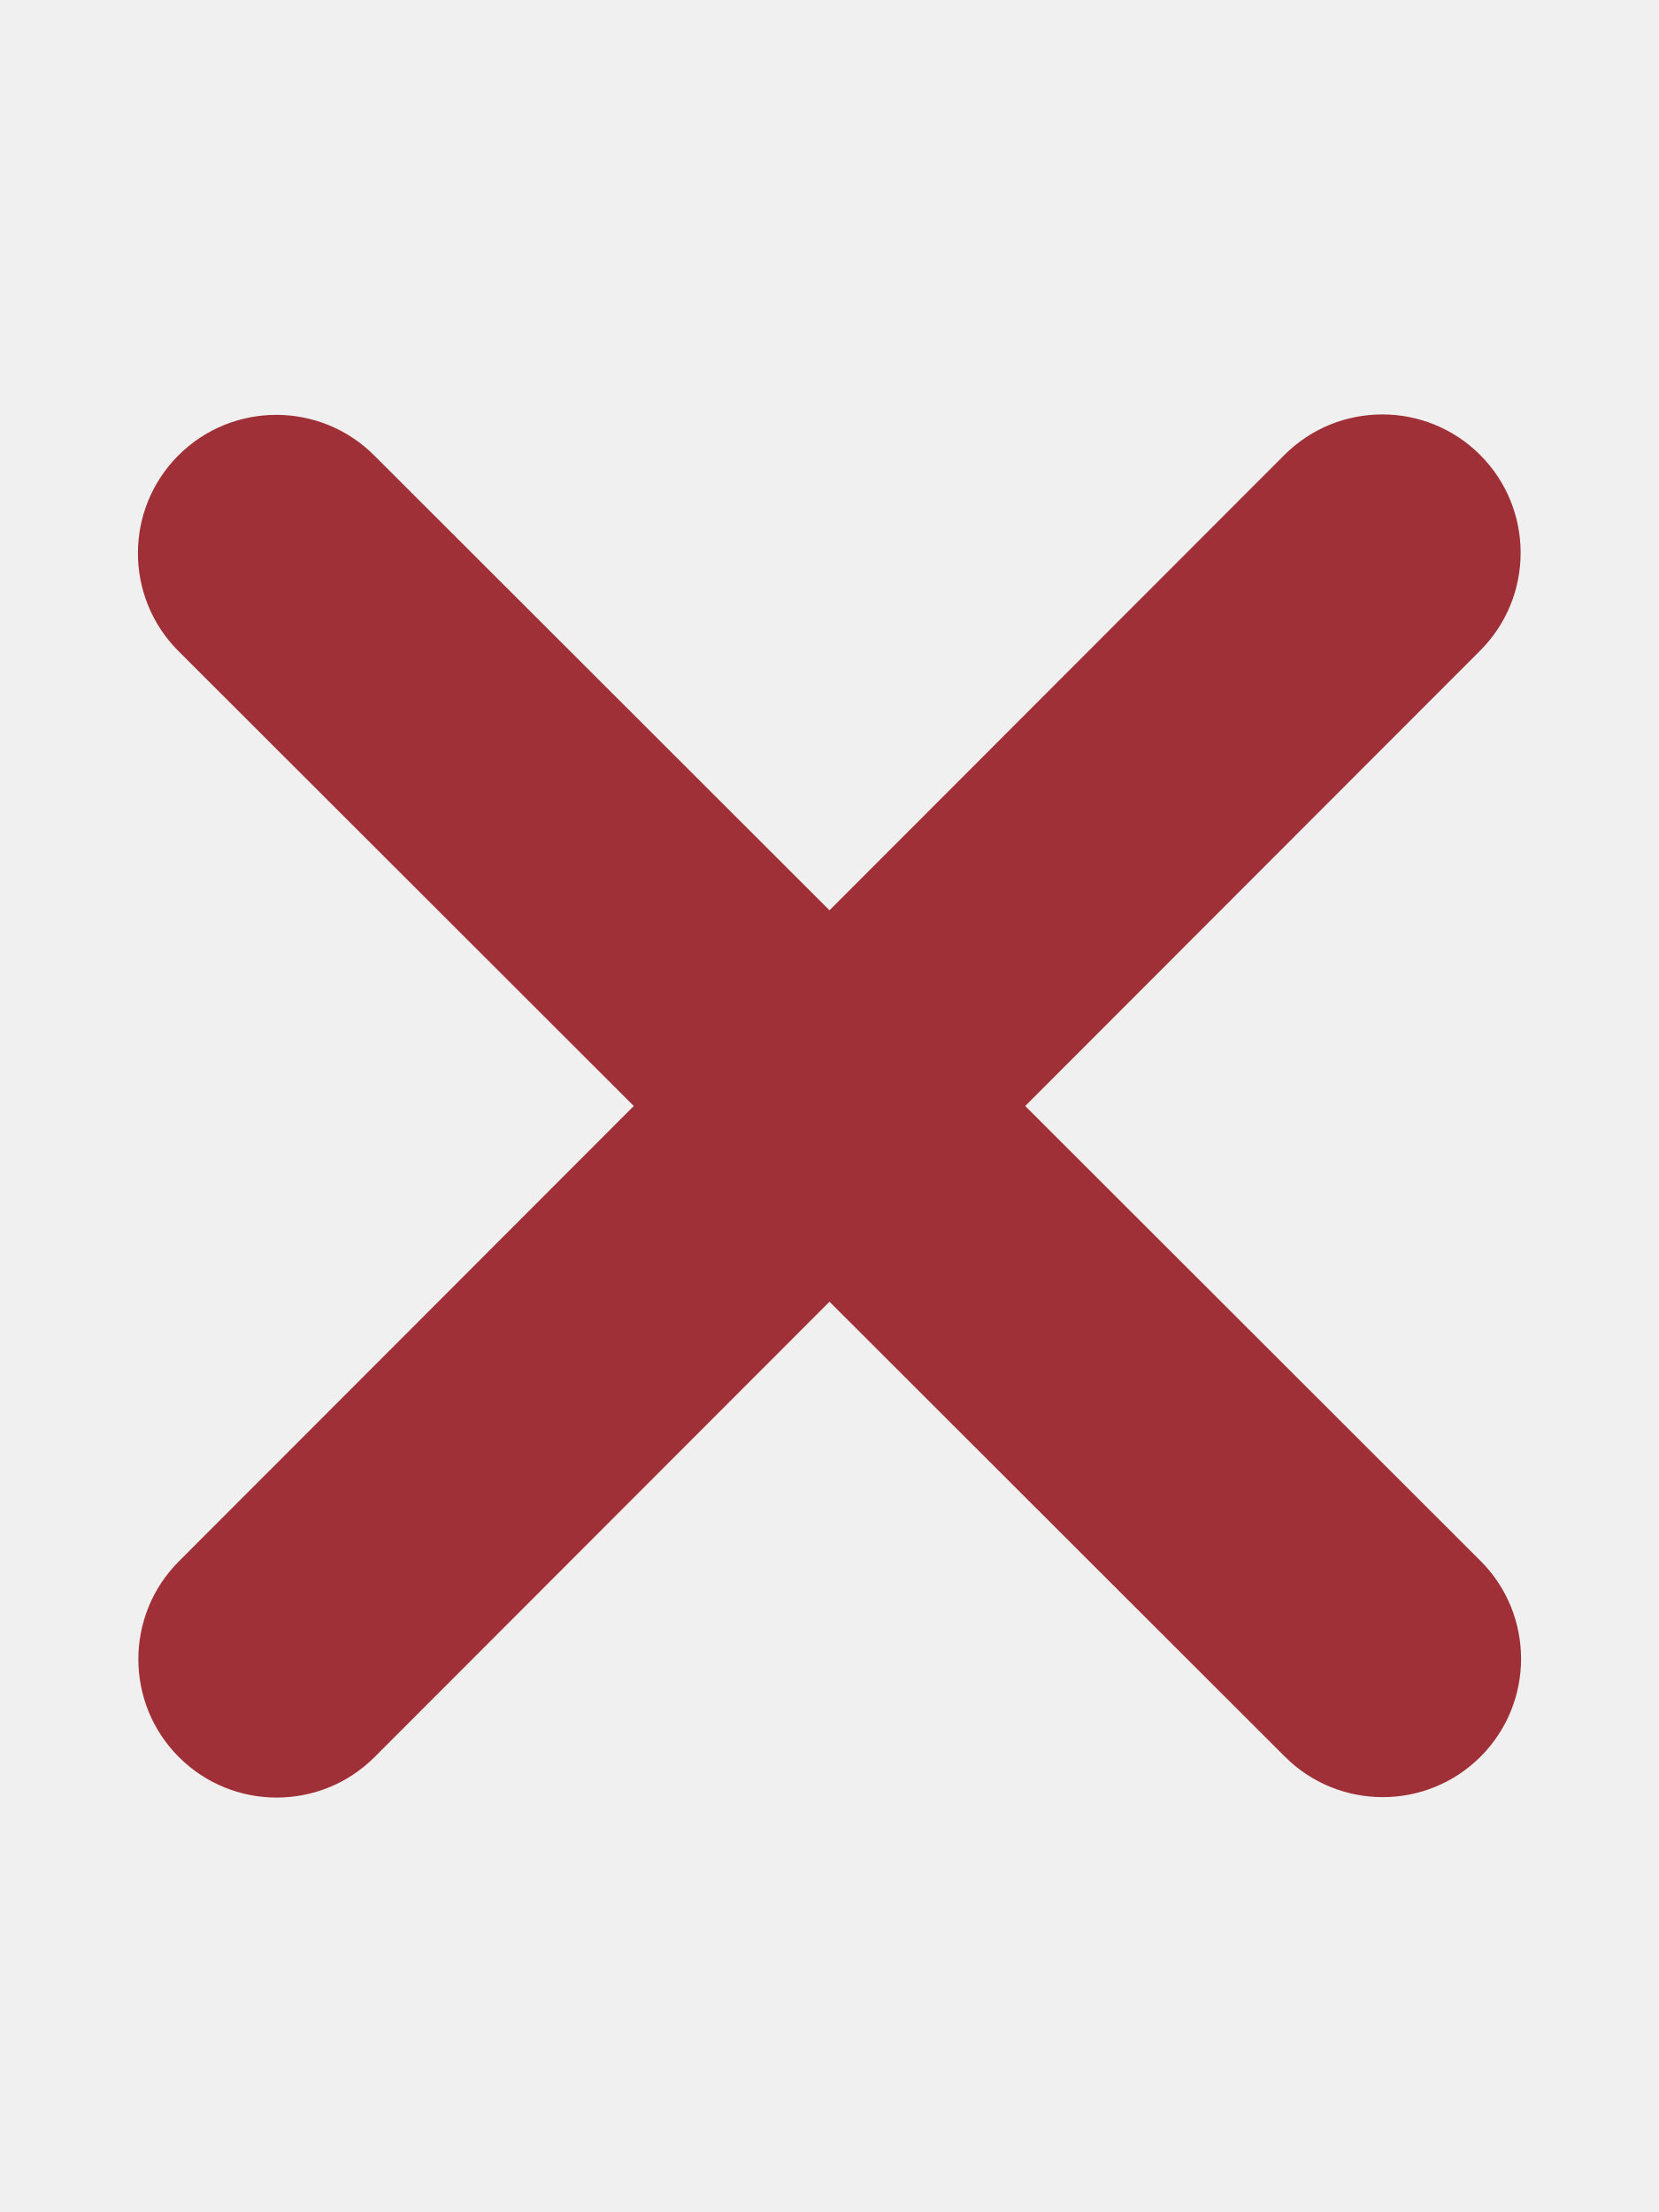
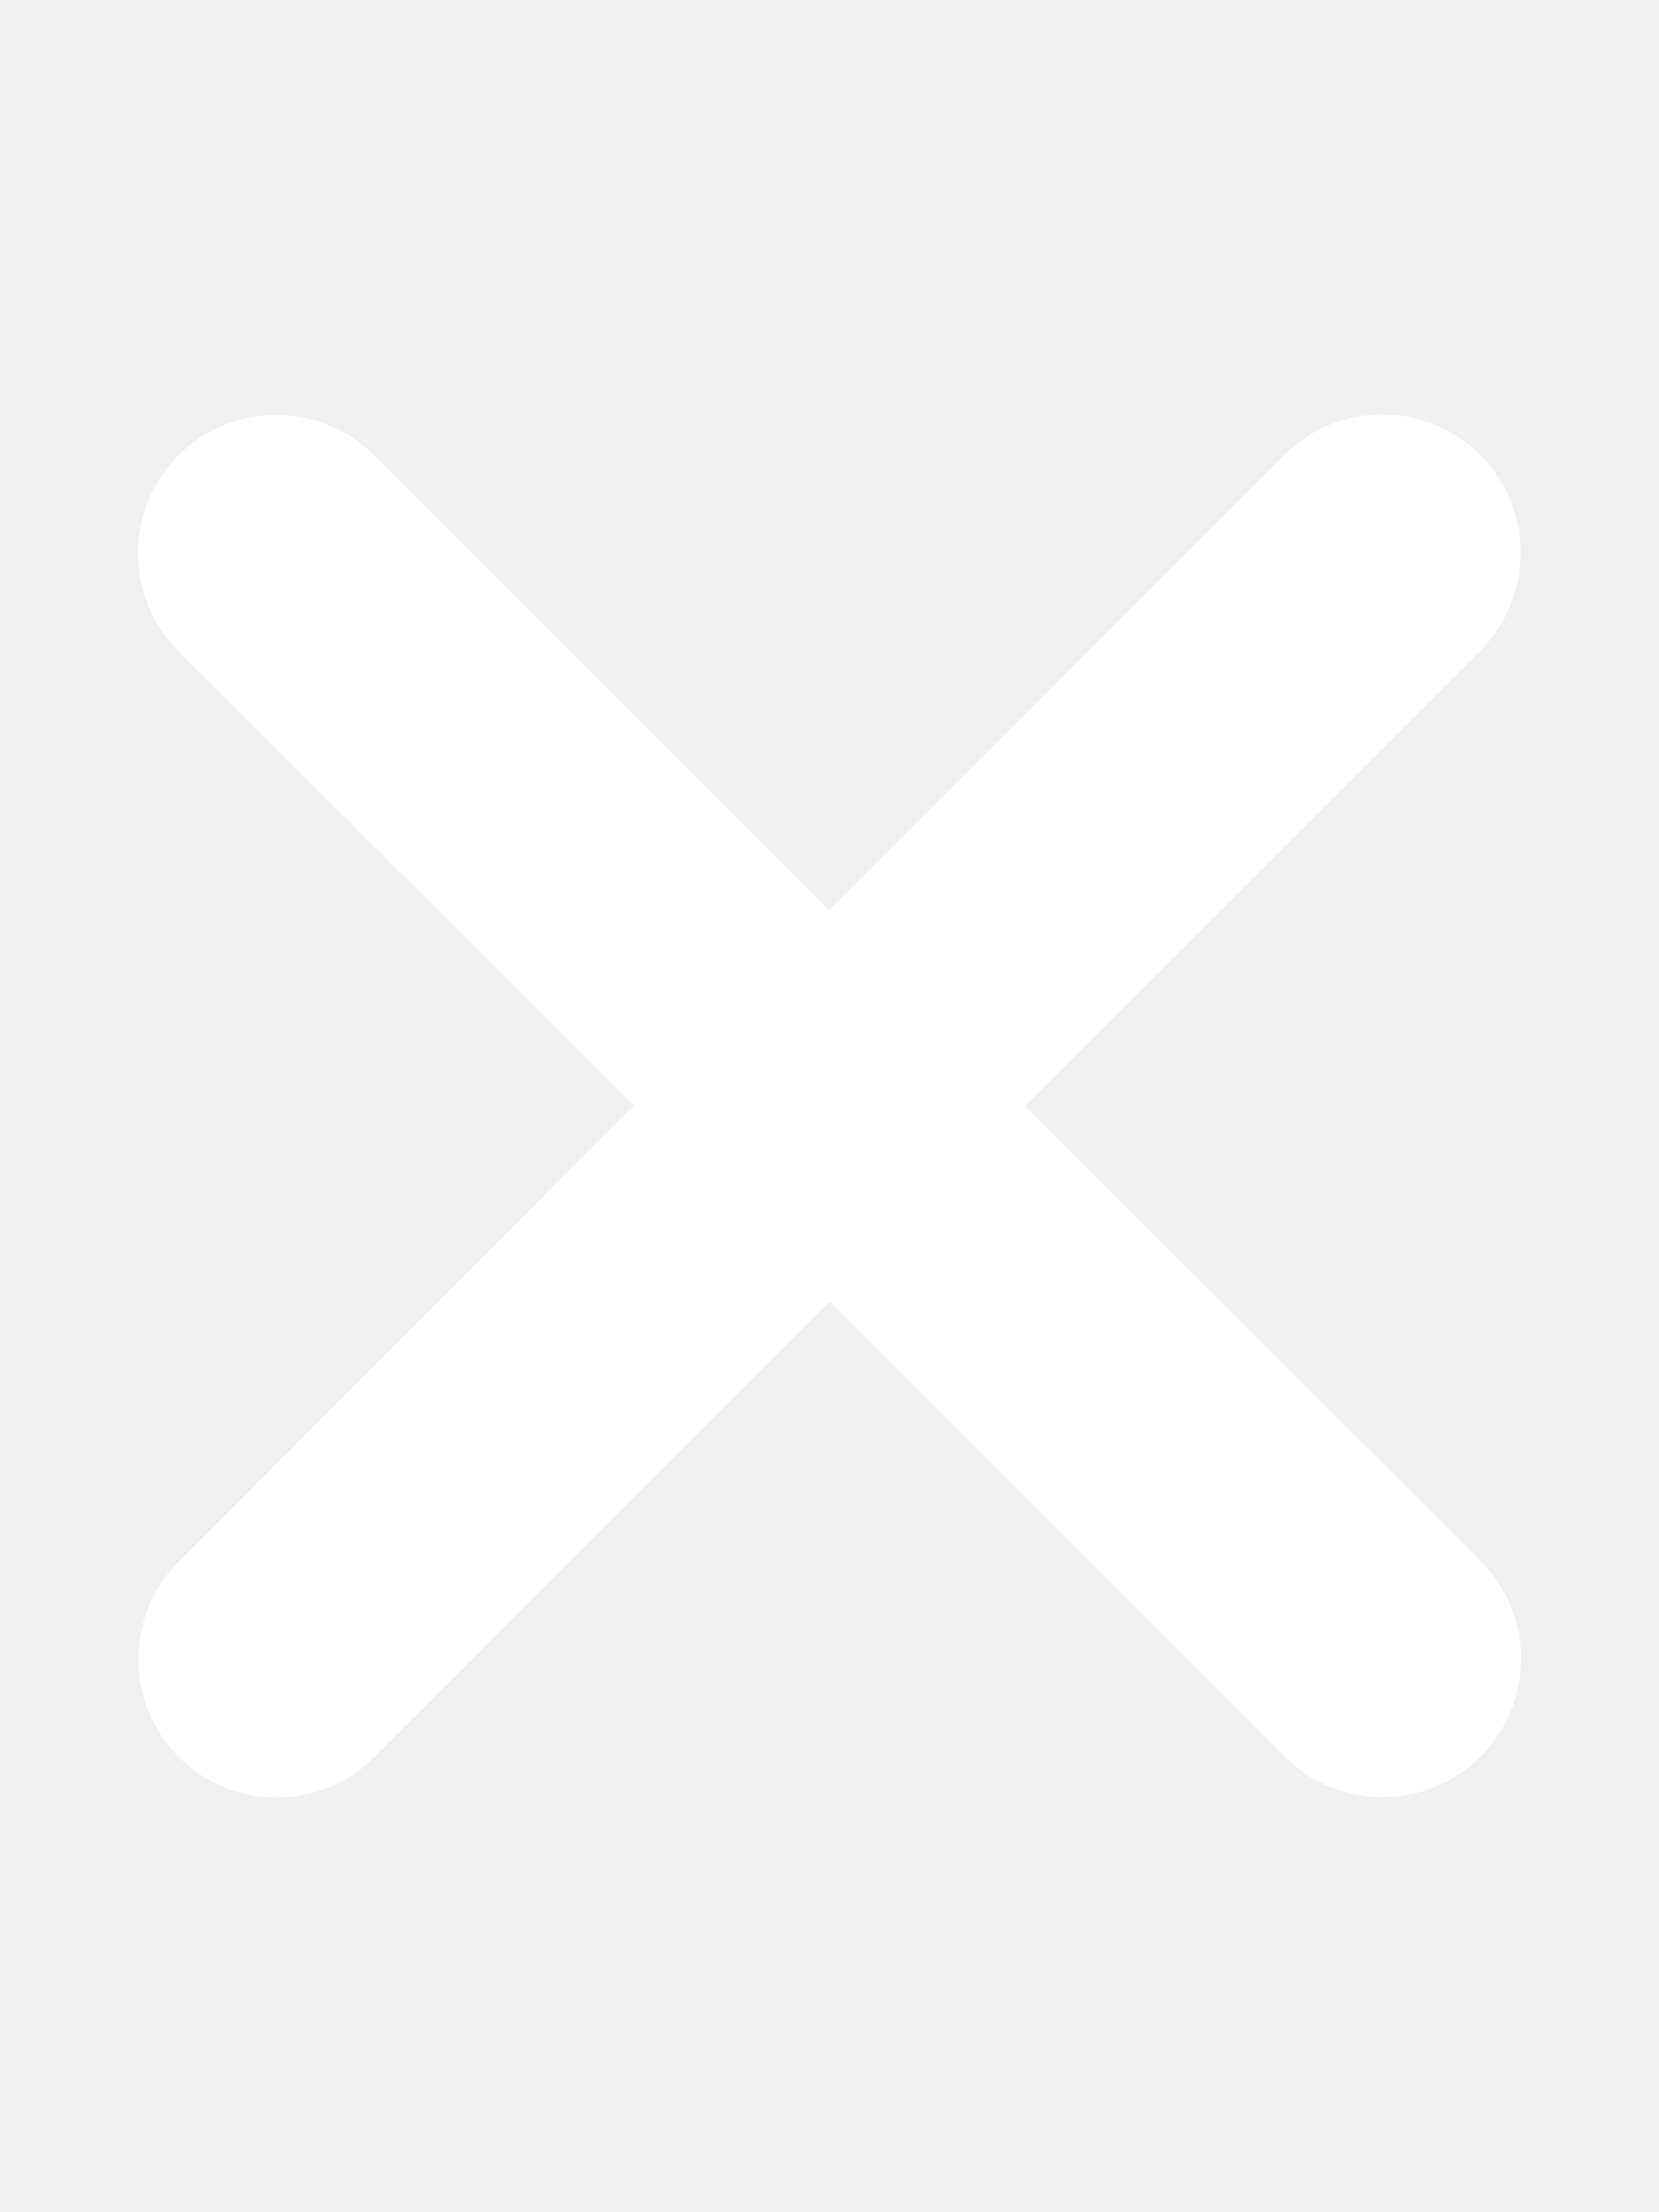
<svg xmlns="http://www.w3.org/2000/svg" viewBox="0 0 384 512">
-   <path fill="#a03037" d="M342.6 150.6c12.5-12.5 12.5-32.8 0-45.3s-32.8-12.5-45.3 0L192 210.7 86.6 105.4c-12.5-12.5-32.8-12.5-45.3 0s-12.5 32.8 0 45.3L146.7 256 41.4 361.4c-12.5 12.5-12.5 32.8 0 45.3s32.8 12.5 45.3 0L192 301.3 297.4 406.6c12.5 12.5 32.8 12.5 45.3 0s12.5-32.8 0-45.3L237.3 256 342.6 150.6z" />
+   <path fill="#fff" d="M342.6 150.6c12.5-12.5 12.5-32.8 0-45.3s-32.8-12.5-45.3 0L192 210.7 86.6 105.4c-12.5-12.5-32.8-12.5-45.3 0s-12.5 32.8 0 45.3L146.7 256 41.4 361.4c-12.5 12.5-12.5 32.8 0 45.3s32.8 12.5 45.3 0L192 301.3 297.4 406.6c12.5 12.5 32.8 12.5 45.3 0s12.5-32.8 0-45.3L237.3 256 342.6 150.6z" />
</svg>
